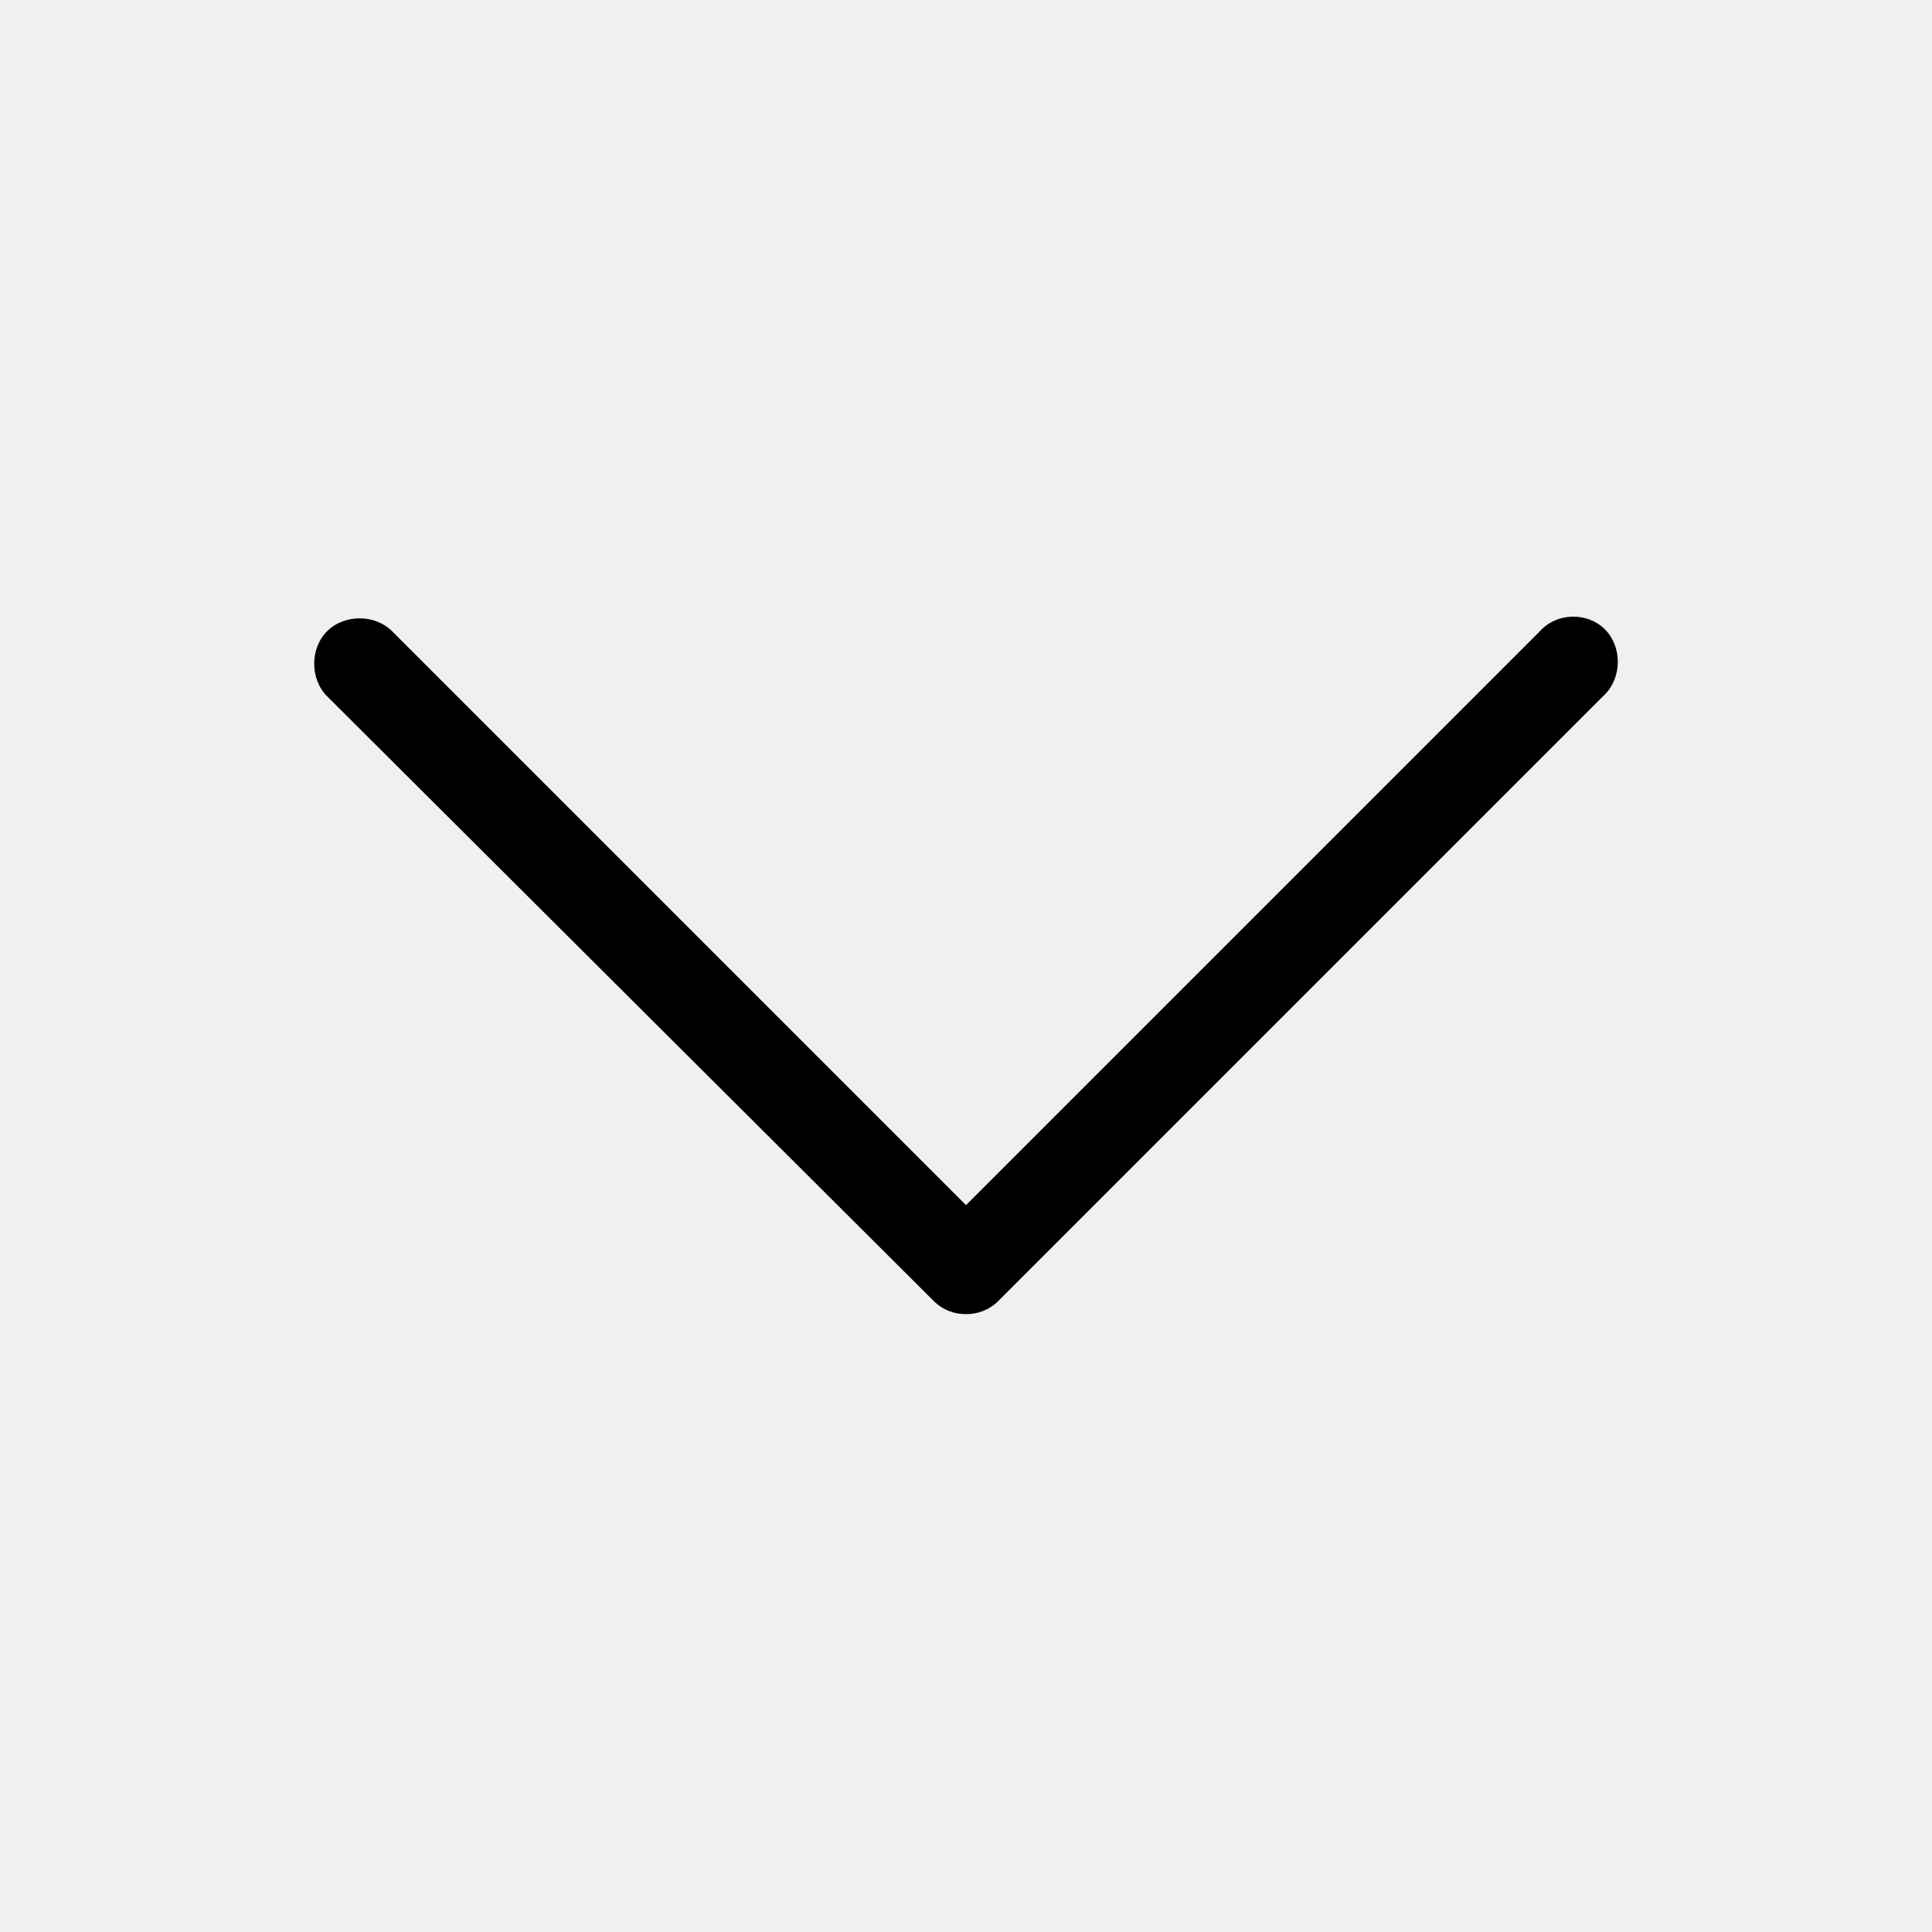
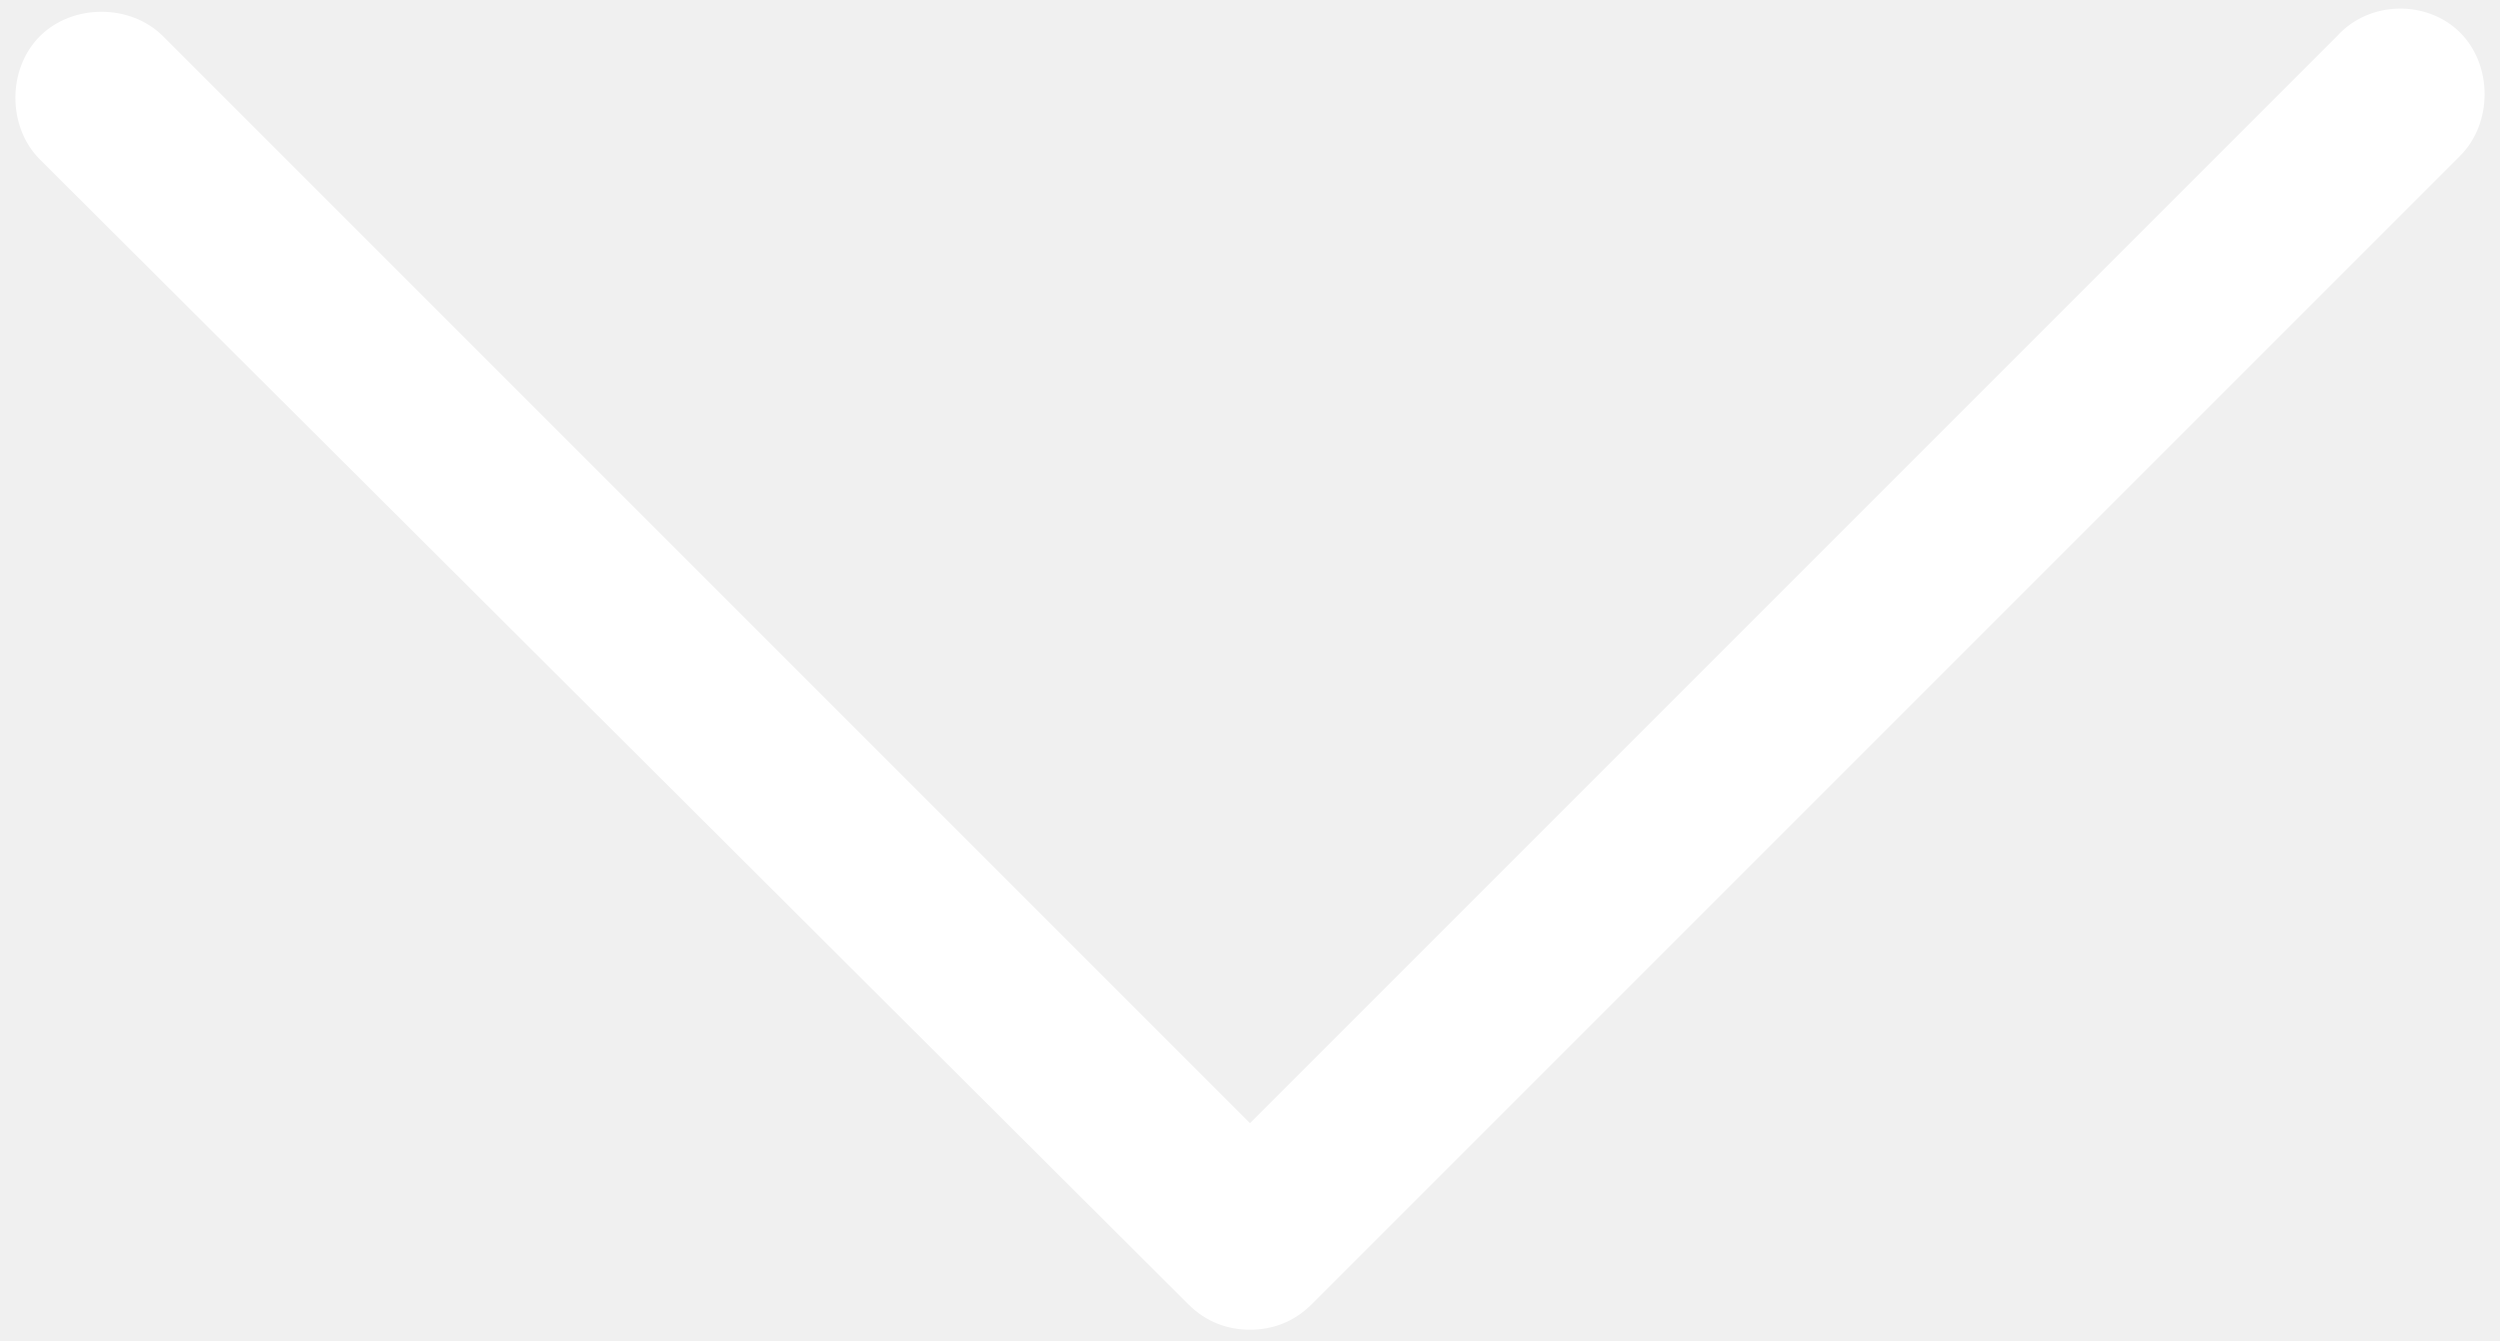
- <svg xmlns="http://www.w3.org/2000/svg" viewBox="0 0 101 101">
-   <path d="m80.5 33-30 30-30-30c-.9-.9-2.5-.9-3.4 0s-.9 2.5 0 3.4L48.8 68c.5.5 1.1.7 1.7.7.6 0 1.2-.2 1.7-.7l31.7-31.7c.9-.9.9-2.5 0-3.4s-2.5-.9-3.4.1z" />
+ <svg xmlns="http://www.w3.org/2000/svg" width="69" height="37" viewBox="0 0 69 37" fill="none">
+   <path d="M64.5 1L34.5 31L4.5 1C3.6 0.1 2 0.1 1.1 1C0.2 1.9 0.2 3.5 1.1 4.4L32.8 36C33.3 36.5 33.9 36.7 34.5 36.7C35.1 36.7 35.7 36.5 36.2 36L67.9 4.3C68.8 3.4 68.8 1.8 67.9 0.9C67 -6.07967e-06 65.4 -7.62939e-06 64.5 1Z" fill="white" />
</svg>
